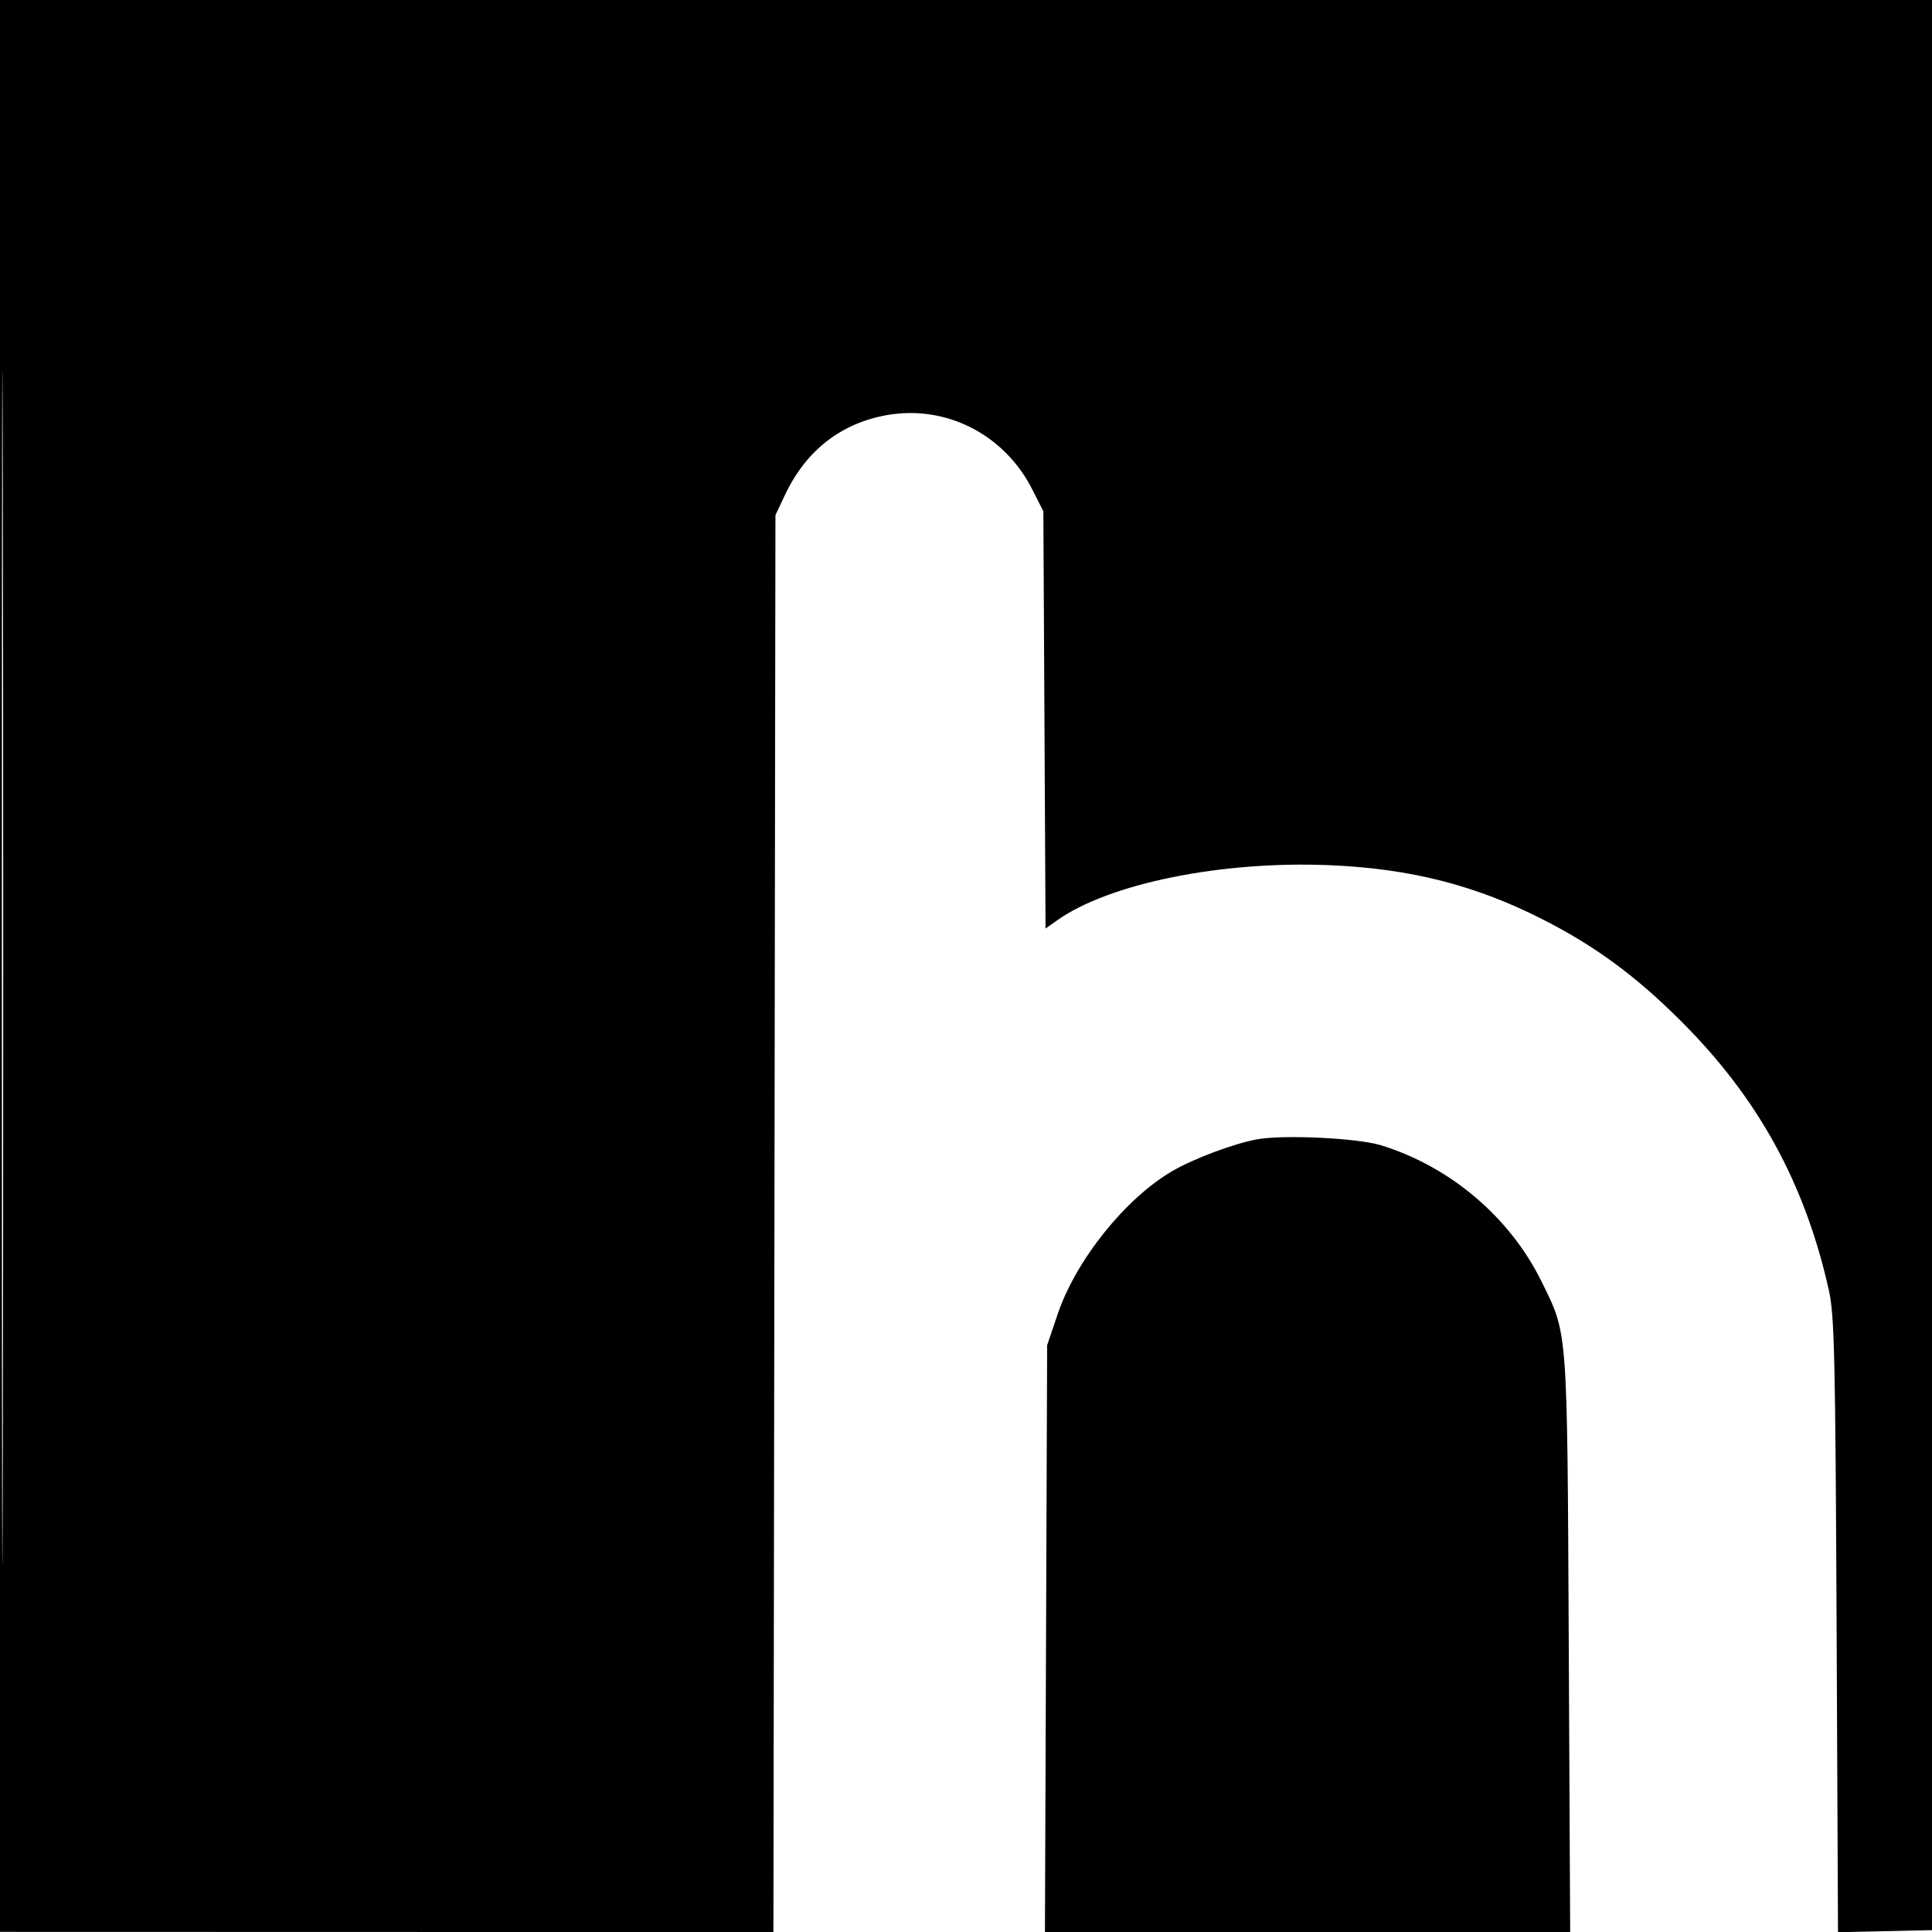
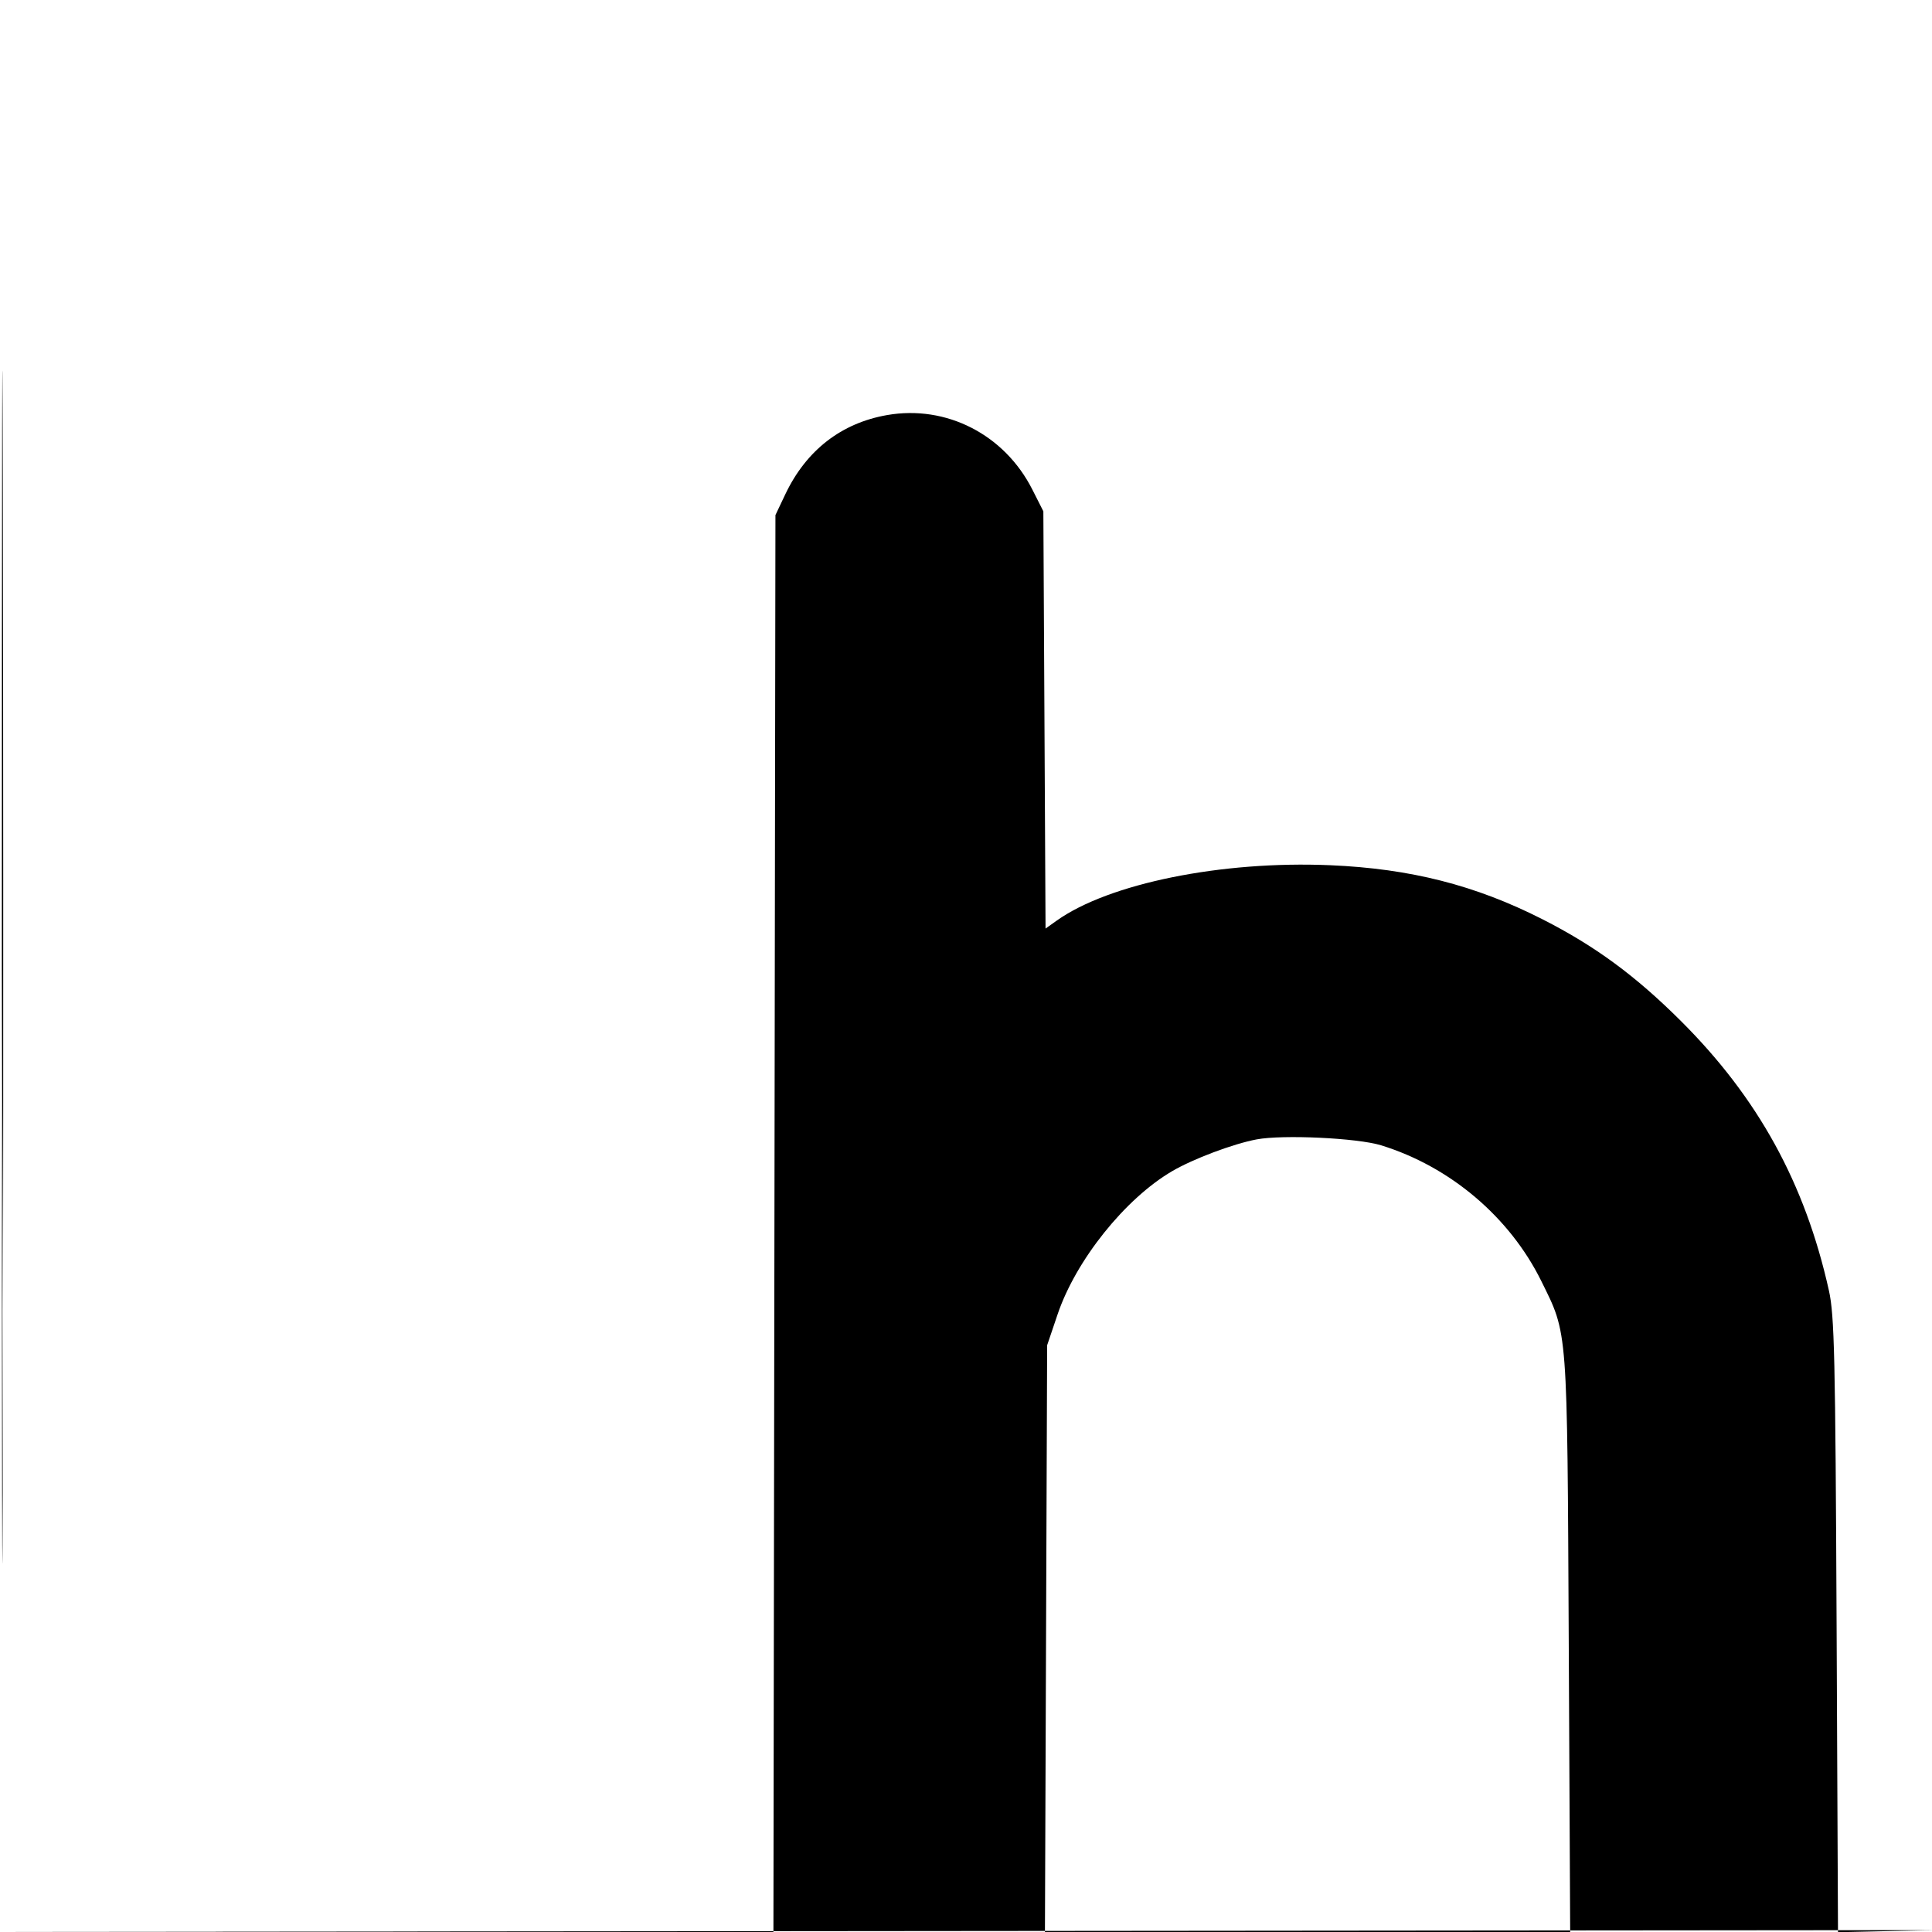
- <svg xmlns="http://www.w3.org/2000/svg" width="512" height="512" viewBox="0 0 512 512" version="1.1">
-   <path d="M 0 255.982 L 0 511.965 102.482 511.991 L 204.964 512.016 205.232 324.258 L 205.500 136.500 208.110 131 C 213.635 119.357, 222.946 112.113, 235.108 109.995 C 250.806 107.261, 266.197 115.155, 273.574 129.722 L 276.500 135.500 276.790 190.790 L 277.080 246.079 280.019 243.986 C 293.877 234.119, 323.731 228.066, 352.500 229.291 C 373.769 230.197, 390.991 234.581, 408.771 243.615 C 422.678 250.681, 433.392 258.551, 445.424 270.540 C 465.918 290.961, 478.366 313.619, 484.680 342 C 486.145 348.582, 486.394 359.449, 486.718 430.780 L 487.088 512.059 499.794 511.780 L 512.500 511.500 512.752 255.750 L 513.004 0 256.502 0 L 0 0 0 255.982 M 0.492 256.500 C 0.492 397.300, 0.608 454.751, 0.750 384.170 C 0.892 313.588, 0.892 198.388, 0.750 128.170 C 0.608 57.951, 0.492 115.700, 0.492 256.500 M 333 301.956 C 326.781 303.129, 316.177 307.120, 310.608 310.384 C 298.153 317.683, 285.135 333.955, 280.284 348.285 L 277.504 356.500 277.212 434.250 L 276.919 512 346.517 512 L 416.114 512 415.737 435.750 C 415.319 351.065, 415.527 353.820, 408.462 339.500 C 400.092 322.537, 384.302 309.155, 366 303.516 C 359.704 301.575, 339.964 300.643, 333 301.956" stroke="none" fill="black" fill-rule="evenodd" />
+ <svg xmlns="http://www.w3.org/2000/svg" xmlns:ns1="http://vectornator.io" height="100%" stroke-miterlimit="10" style="fill-rule:nonzero;clip-rule:evenodd;stroke-linecap:round;stroke-linejoin:round;" version="1.1" viewBox="0 0 512 512" width="100%" xml:space="preserve">
+   <defs />
+   <clipPath id="ArtboardFrame">
+     <rect height="512" width="512" x="0" y="0" />
+   </clipPath>
+   <g clip-path="url(#ArtboardFrame)" id="Untitled" ns1:layerName="Untitled">
+     <path d="M0 255.982L0 511.965M0.492 256.5C0.492 388.966 0.595 447.658 0.725 395.367M333 301.956C326.781 303.129 316.177 307.12 310.608 310.384C298.153 317.683 285.135 333.955 280.284 348.285L277.504 356.5L277.212 434.25L276.919 512L346.517 512L416.114 512L415.737 435.75C415.319 351.065 415.527 353.82 408.462 339.5C400.092 322.537 384.302 309.155 366 303.516C359.704 301.575 339.964 300.643 333 301.956M0 0L0 255.982M52.801 0L0 0M108.645 0L52.801 0M146.75 0L108.645 0M180.914 0L146.75 0M226.246 0L180.914 0M256.502 0L226.246 0M284.061 0L256.502 0M318.881 0L284.061 0M362.243 0L318.881 0M422.029 0L362.243 0M476.559 0L422.029 0M513.004 0L476.559 0M512.936 68.692L513.004 0M512.904 101.544L512.936 68.692M512.868 138.334L512.904 101.544M512.829 177.763L512.868 138.334M512.791 215.856L512.829 177.763M512.752 255.75L512.791 215.856M512.636 373.534L512.752 255.75M512.593 417.554L512.636 373.534M512.56 450.404L512.593 417.554M512.5 511.5L512.56 450.404M0.725 395.367C0.733 392.077 0.742 388.348 0.75 384.17C0.773 372.959 0.792 360.623 0.807 347.519M0.807 347.519C0.888 278.127 0.869 187.235 0.75 128.17C0.608 57.951 0.492 115.7 0.492 256.5M0 511.965L102.482 511.991L204.964 512.016L205.232 324.258L205.5 136.5L208.11 131C213.635 119.357 222.946 112.113 235.108 109.995C250.806 107.261 266.197 115.155 273.574 129.722L276.5 135.5L276.79 190.79L277.08 246.079L280.019 243.986C293.877 234.119 323.731 228.066 352.5 229.291C373.769 230.197 390.991 234.581 408.771 243.615C422.678 250.681 433.392 258.551 445.424 270.54C465.918 290.961 478.366 313.619 484.68 342C486.145 348.582 486.394 359.449 486.718 430.78L487.088 512.059L499.794 511.78L512.5 511.5" fill="#000000" fill-rule="evenodd" opacity="1" stroke="none" />
+   </g>
</svg>
